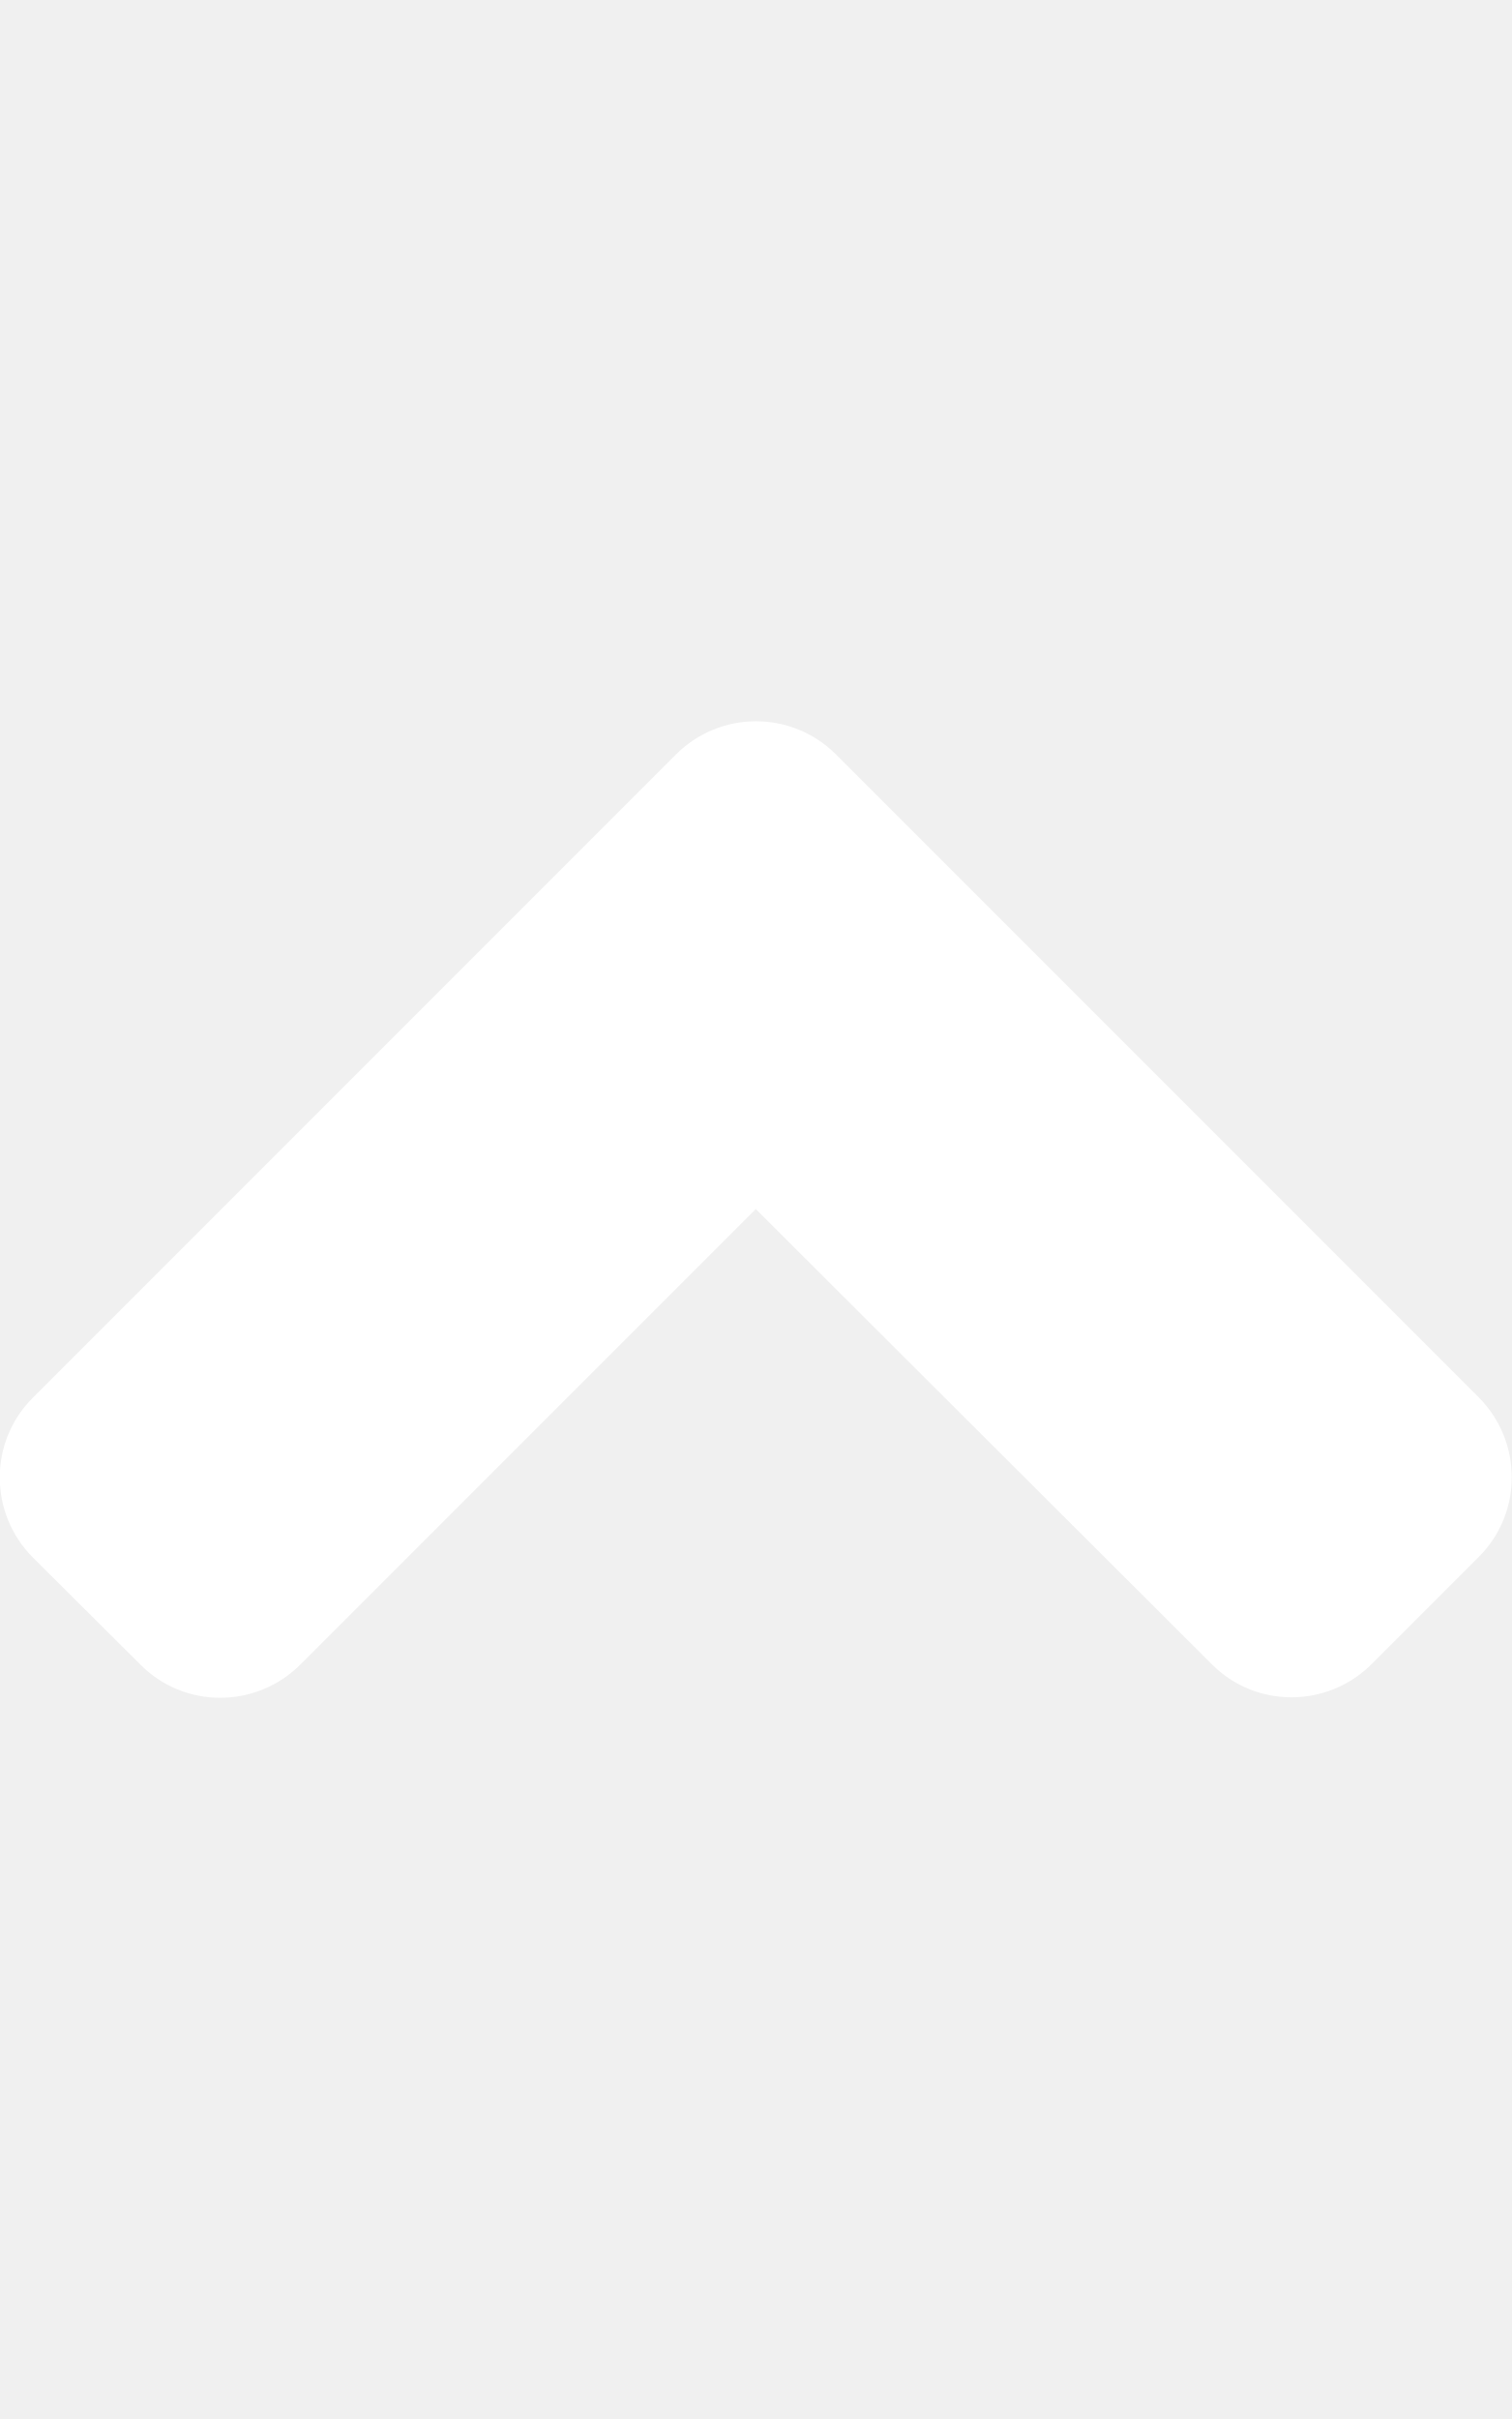
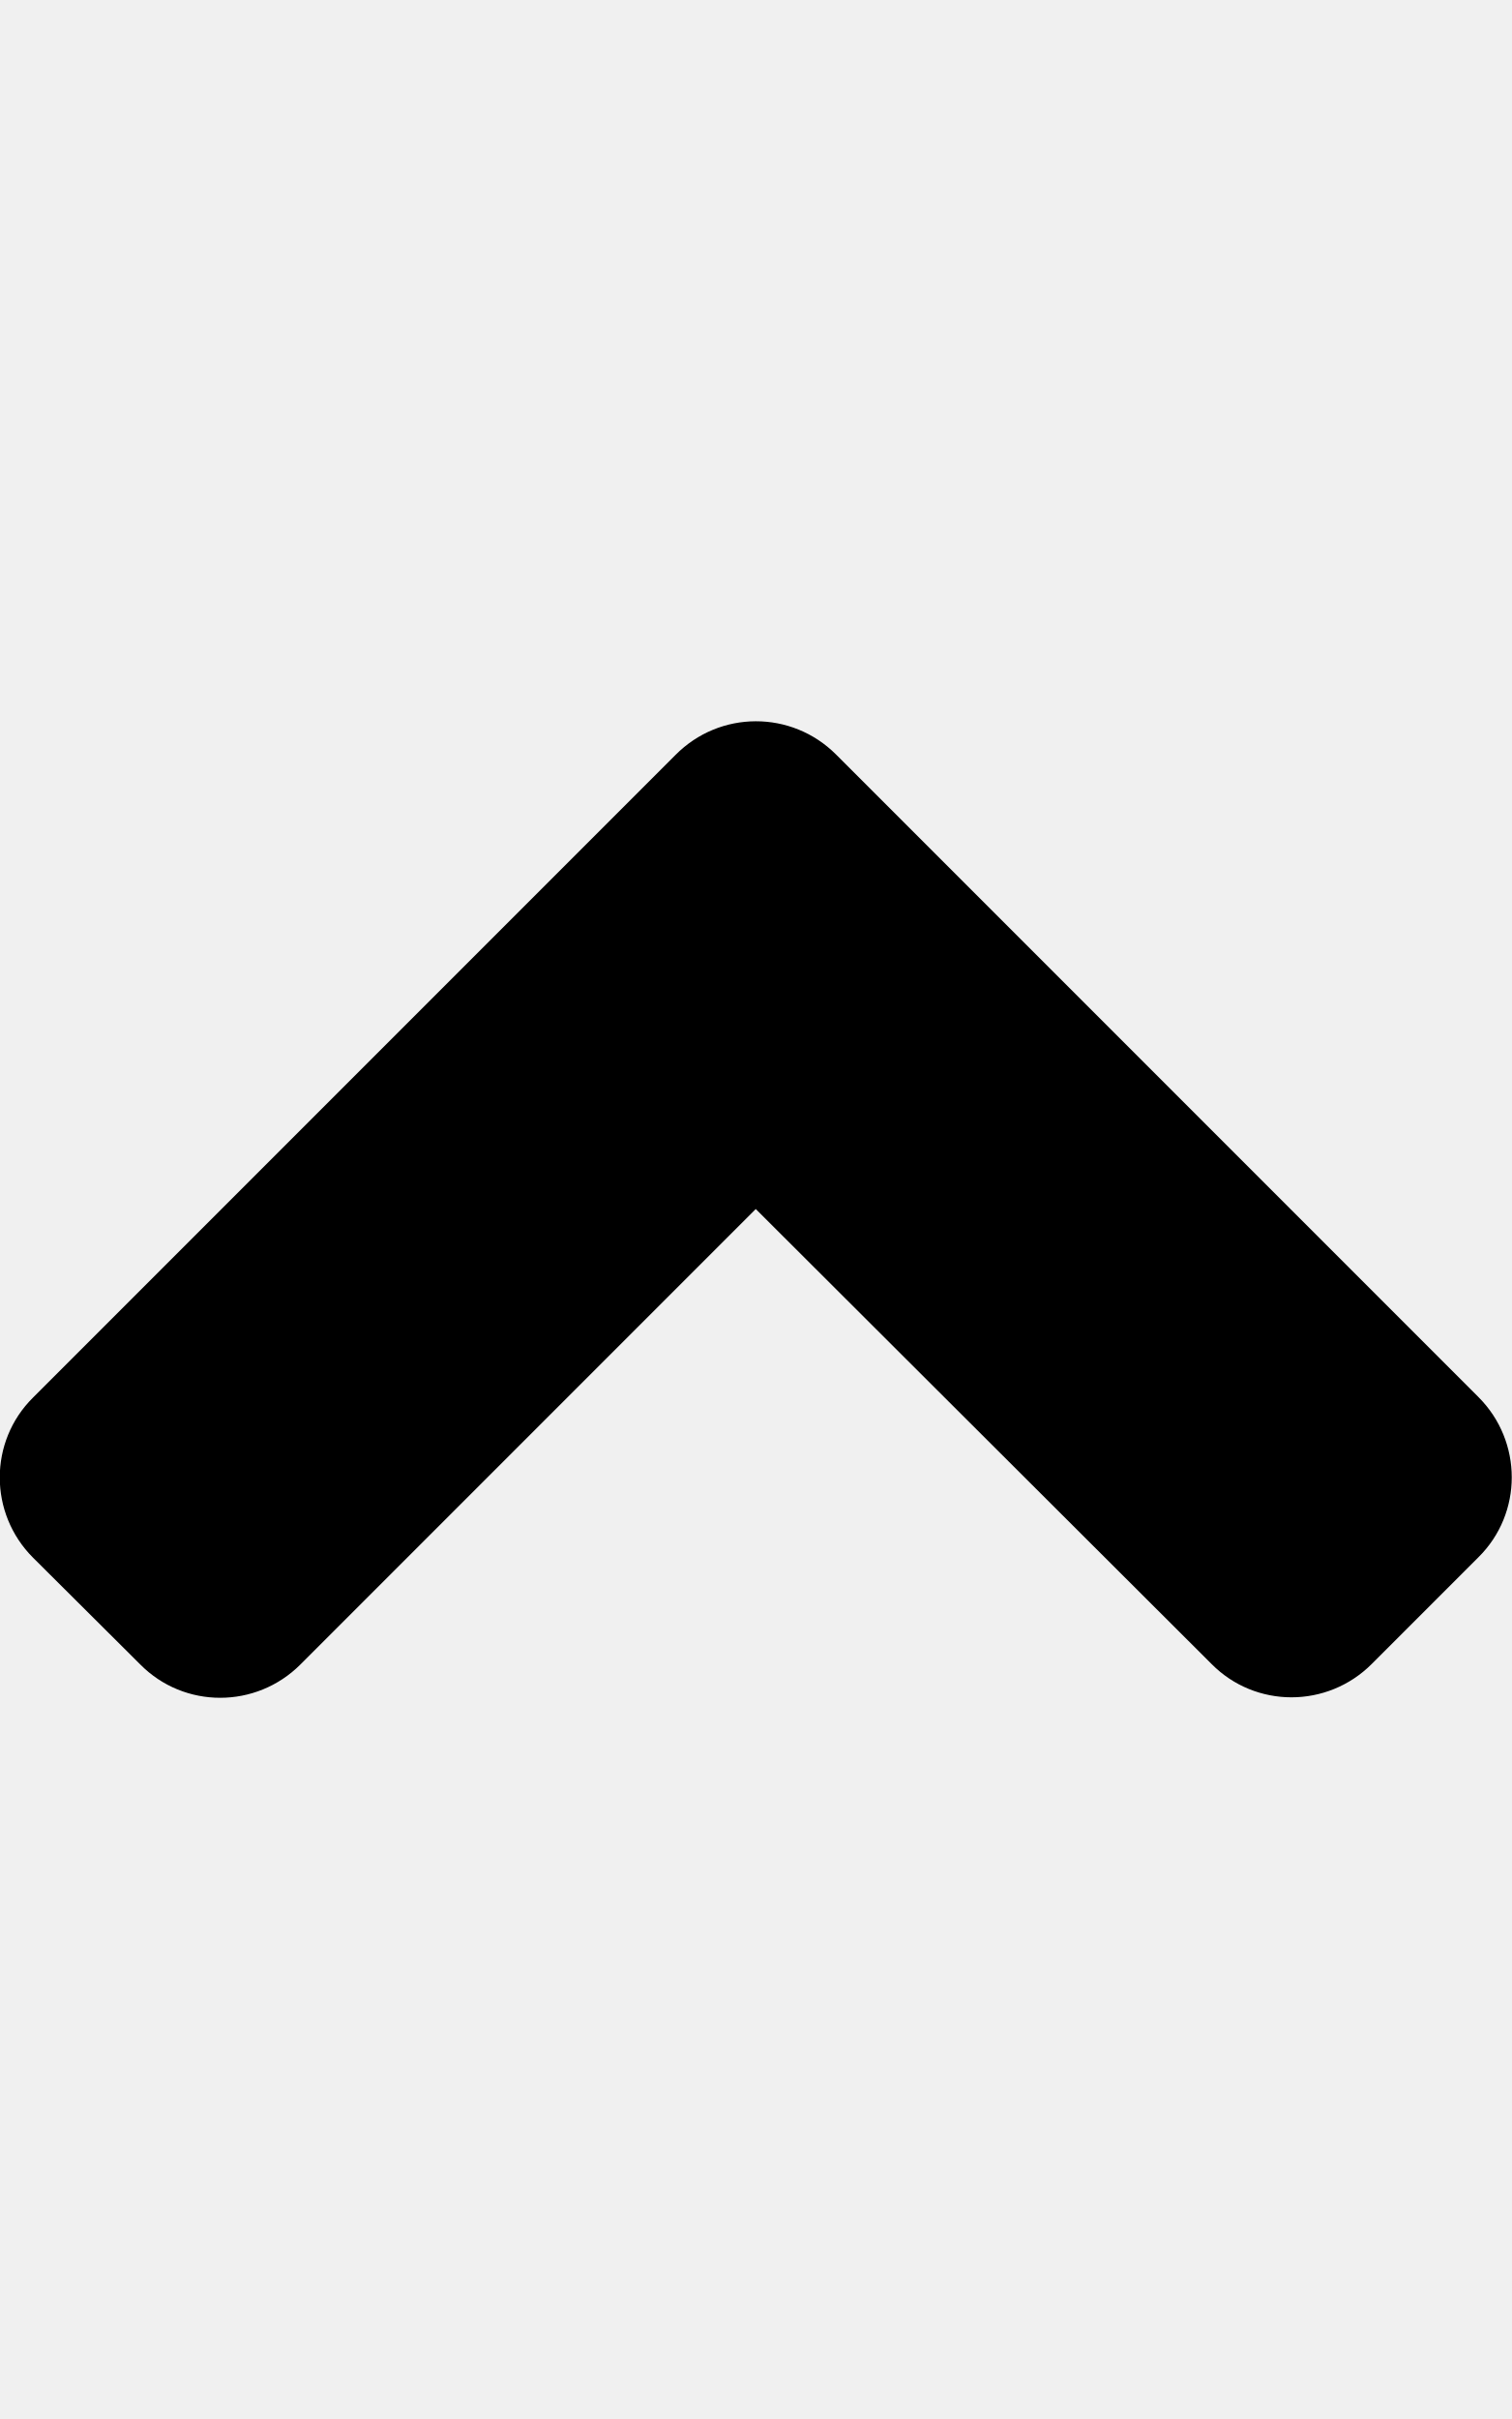
<svg xmlns="http://www.w3.org/2000/svg" aria-hidden="true" focusable="false" data-prefix="fas" data-icon="angle-up" class="svg-inline--fa fa-angle-up fa-w-10" role="img" viewBox="0 0 320 512">
-   <path fill="white" d="M177 159.7l136 136c9.4 9.4 9.4 24.6 0 33.9l-22.6 22.6c-9.4 9.4-24.6 9.4-33.9 0L160 255.9l-96.4 96.4c-9.4 9.4-24.6 9.4-33.9 0L7 329.7c-9.4-9.4-9.4-24.6 0-33.9l136-136c9.4-9.5 24.6-9.5 34-.1z" />
+   <path fill="black" d="M177 159.7l136 136c9.4 9.4 9.4 24.6 0 33.9l-22.6 22.6c-9.4 9.4-24.6 9.4-33.9 0L160 255.9l-96.4 96.4c-9.4 9.4-24.6 9.4-33.9 0L7 329.7c-9.4-9.4-9.4-24.6 0-33.9l136-136c9.4-9.5 24.6-9.5 34-.1z" />
</svg>
